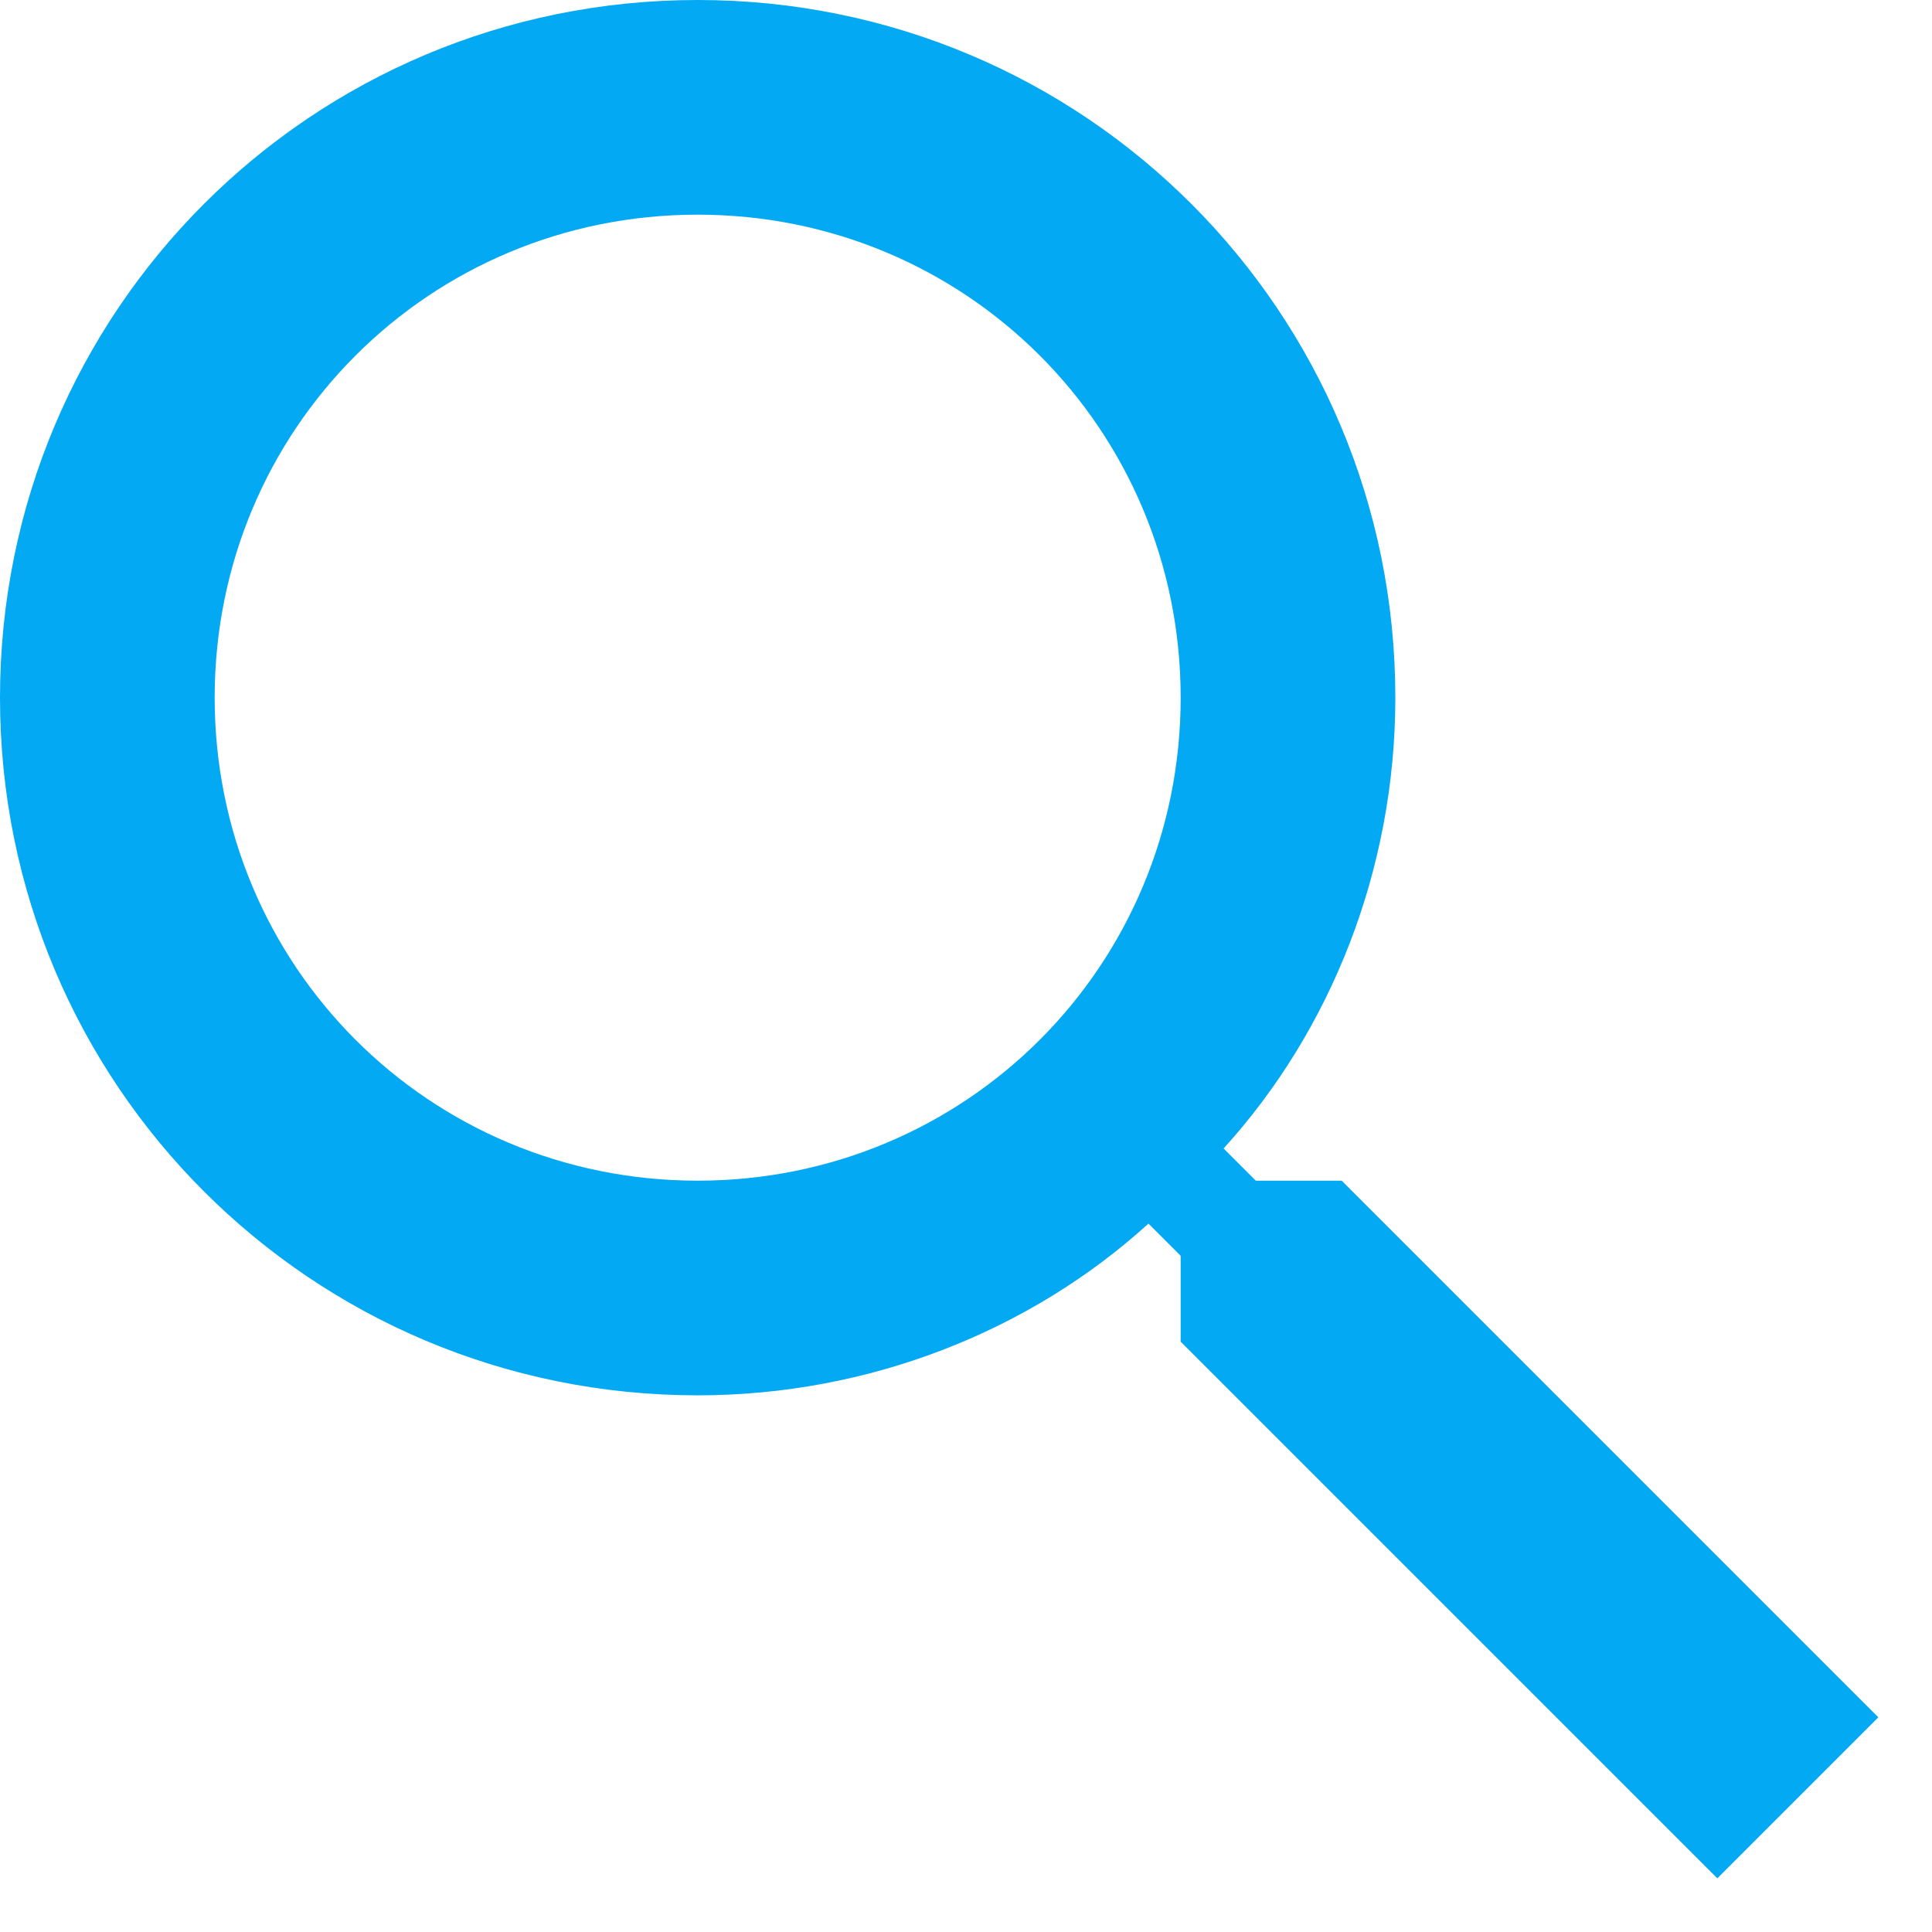
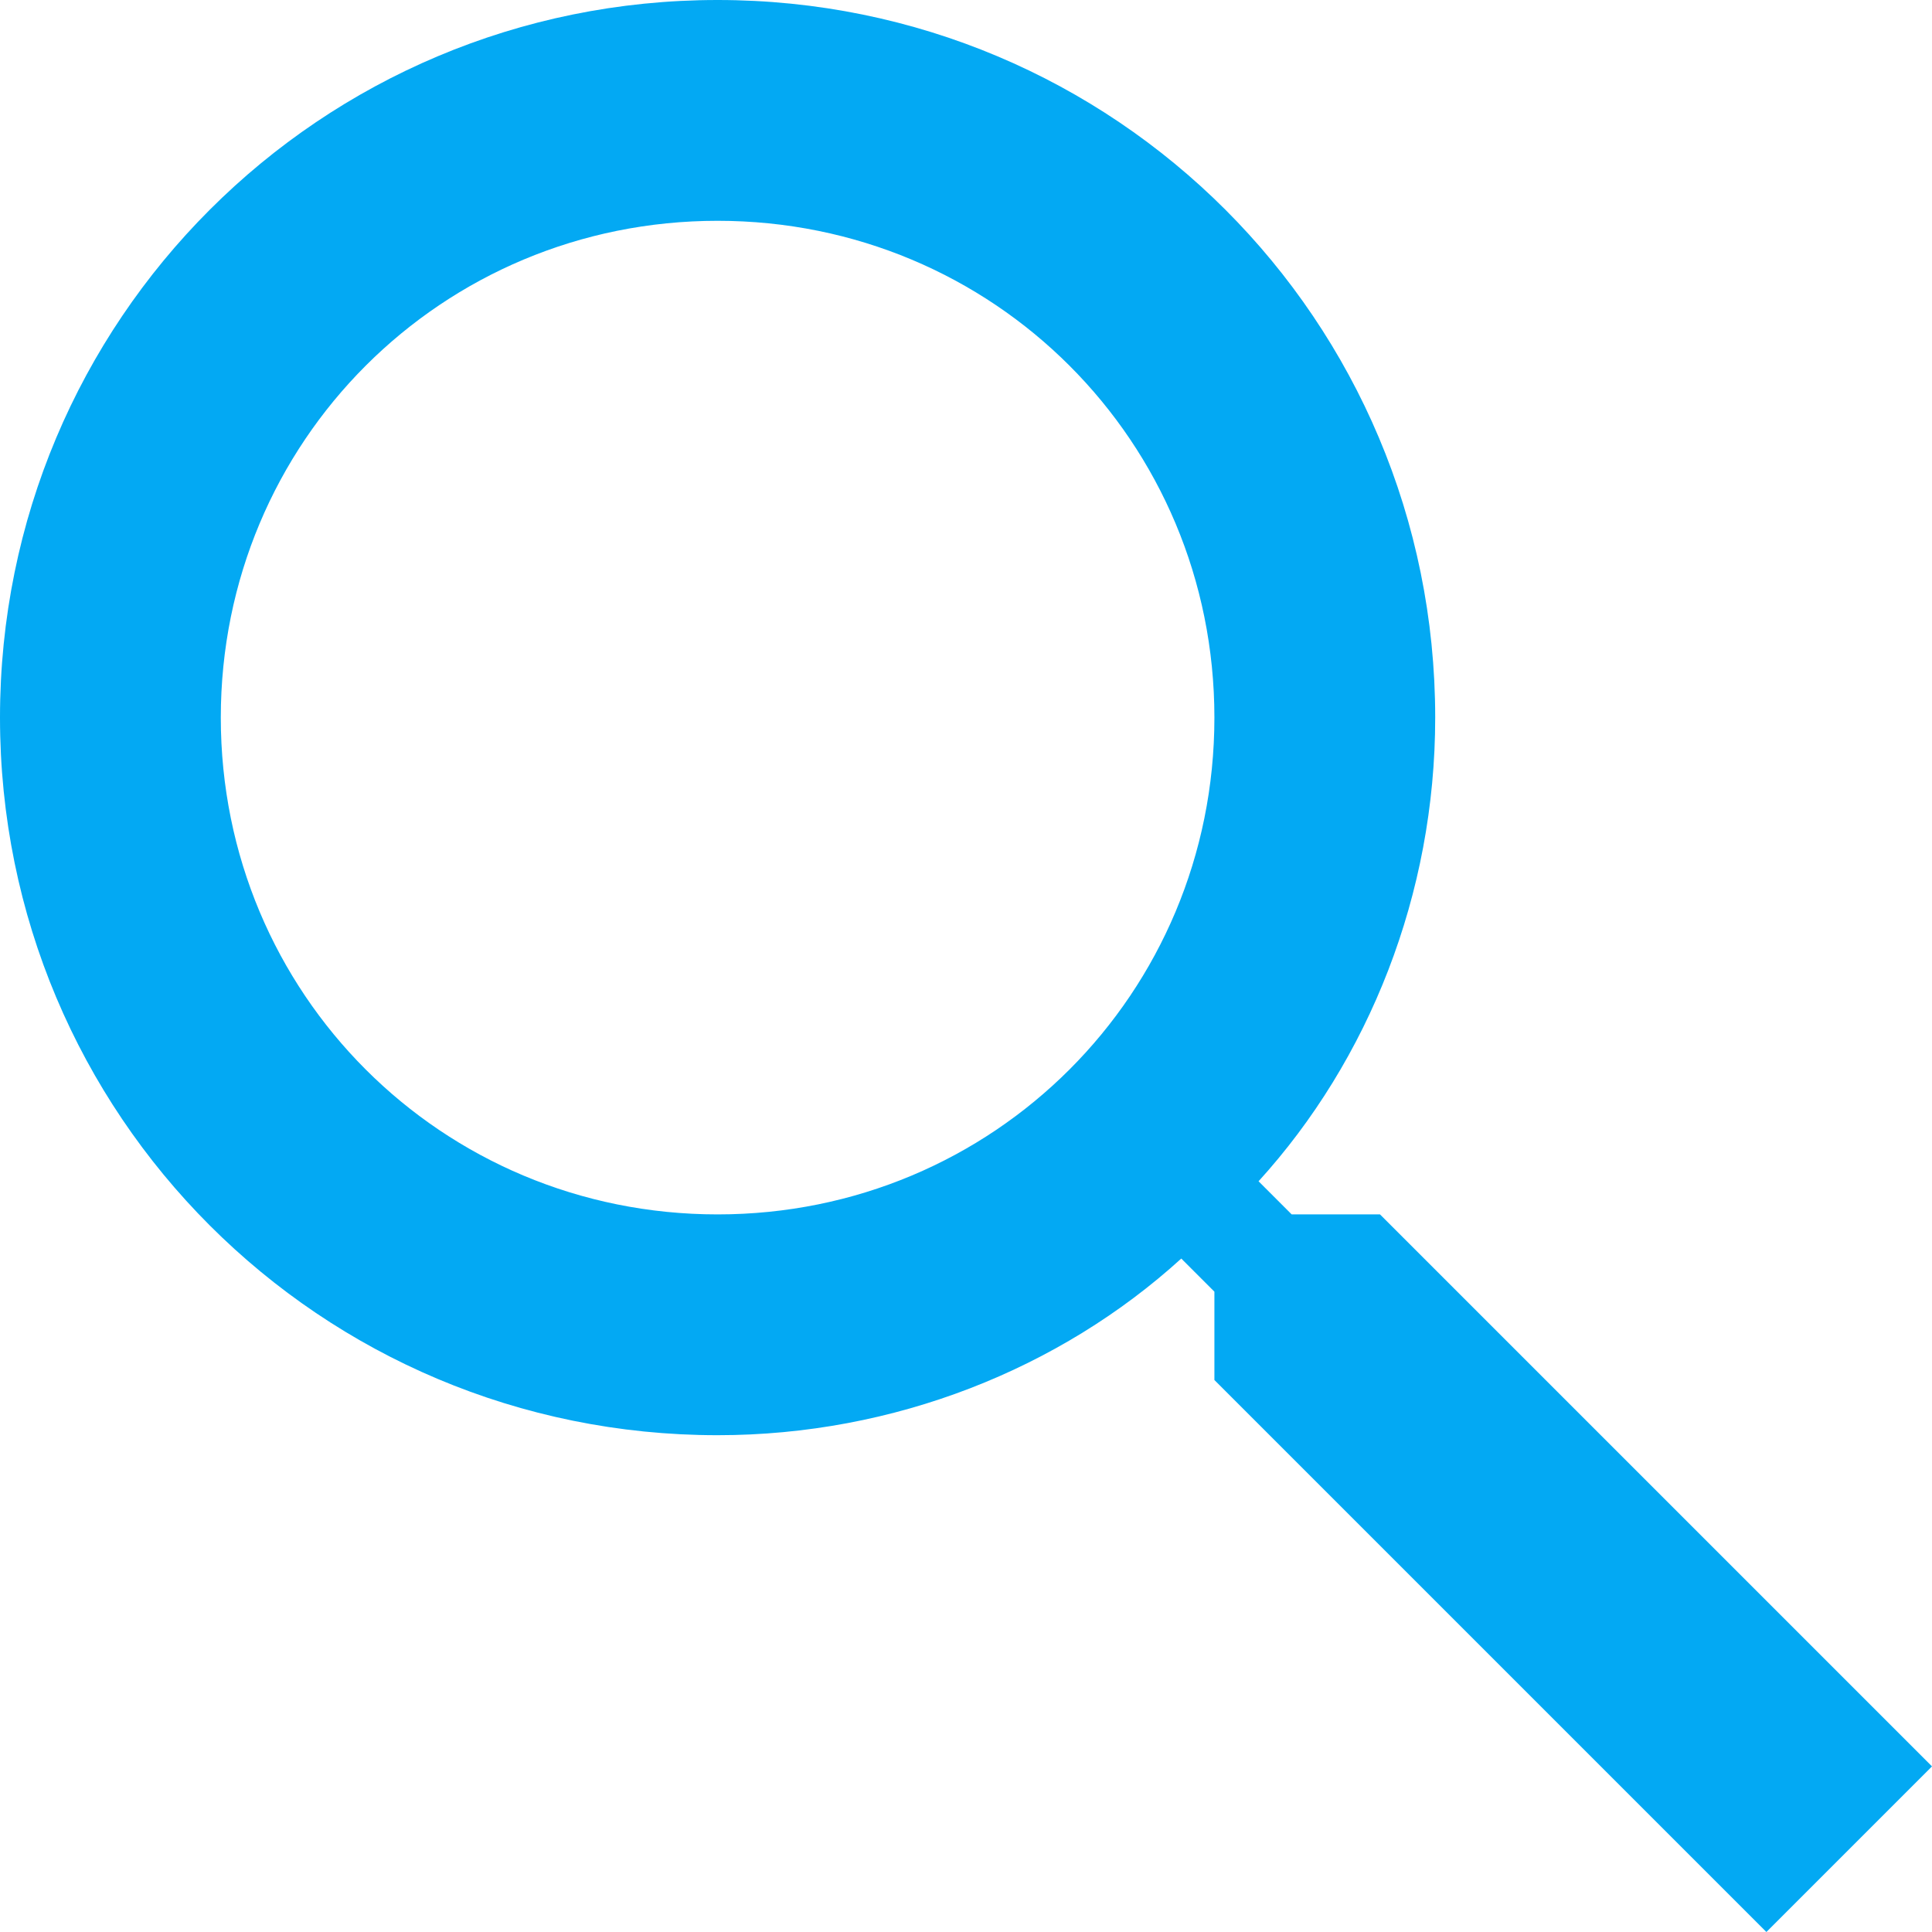
- <svg xmlns="http://www.w3.org/2000/svg" width="18" height="18" viewBox="0 0 18 18">
-   <path fill="#03a9f3" fill-rule="evenodd" d="M12.5 11h-.8l-.3-.3c1-1.1 1.6-2.6 1.6-4.2C13 2.9 10.1 0 6.5 0S0 2.9 0 6.5 2.9 13 6.5 13c1.6 0 3.1-.6 4.2-1.6l.3.3v.8l5 5 1.5-1.5-5-5zm-6 0C4 11 2 9 2 6.5S4 2 6.5 2 11 4 11 6.5 9 11 6.5 11z" />
+ <svg xmlns="http://www.w3.org/2000/svg" width="14" height="14" viewBox="0 0 14 14" id="svg3049" version="1.1">
+   <defs id="defs3055" />
+   <path d="M 10,8.8 H 9.36 L 9.12,8.56 C 9.92,7.68 10.4,6.48 10.4,5.2 10.4,2.32 8.08,0 5.2,0 2.32,0 0,2.32 0,5.2 c 0,2.88 2.32,5.2 5.2,5.2 1.28,0 2.48,-0.48 3.36,-1.28 L 8.8,9.36 V 10 l 4,4 1.2,-1.2 -4,-4 z m -4.8,0 c -2,0 -3.6,-1.6 -3.6,-3.6 0,-2 1.6,-3.6 3.6,-3.6 2,0 3.6,1.6 3.6,3.6 0,2 -1.6,3.6 -3.6,3.6 z" id="path3051" style="fill:#03a9f3;fill-rule:evenodd" />
</svg>
